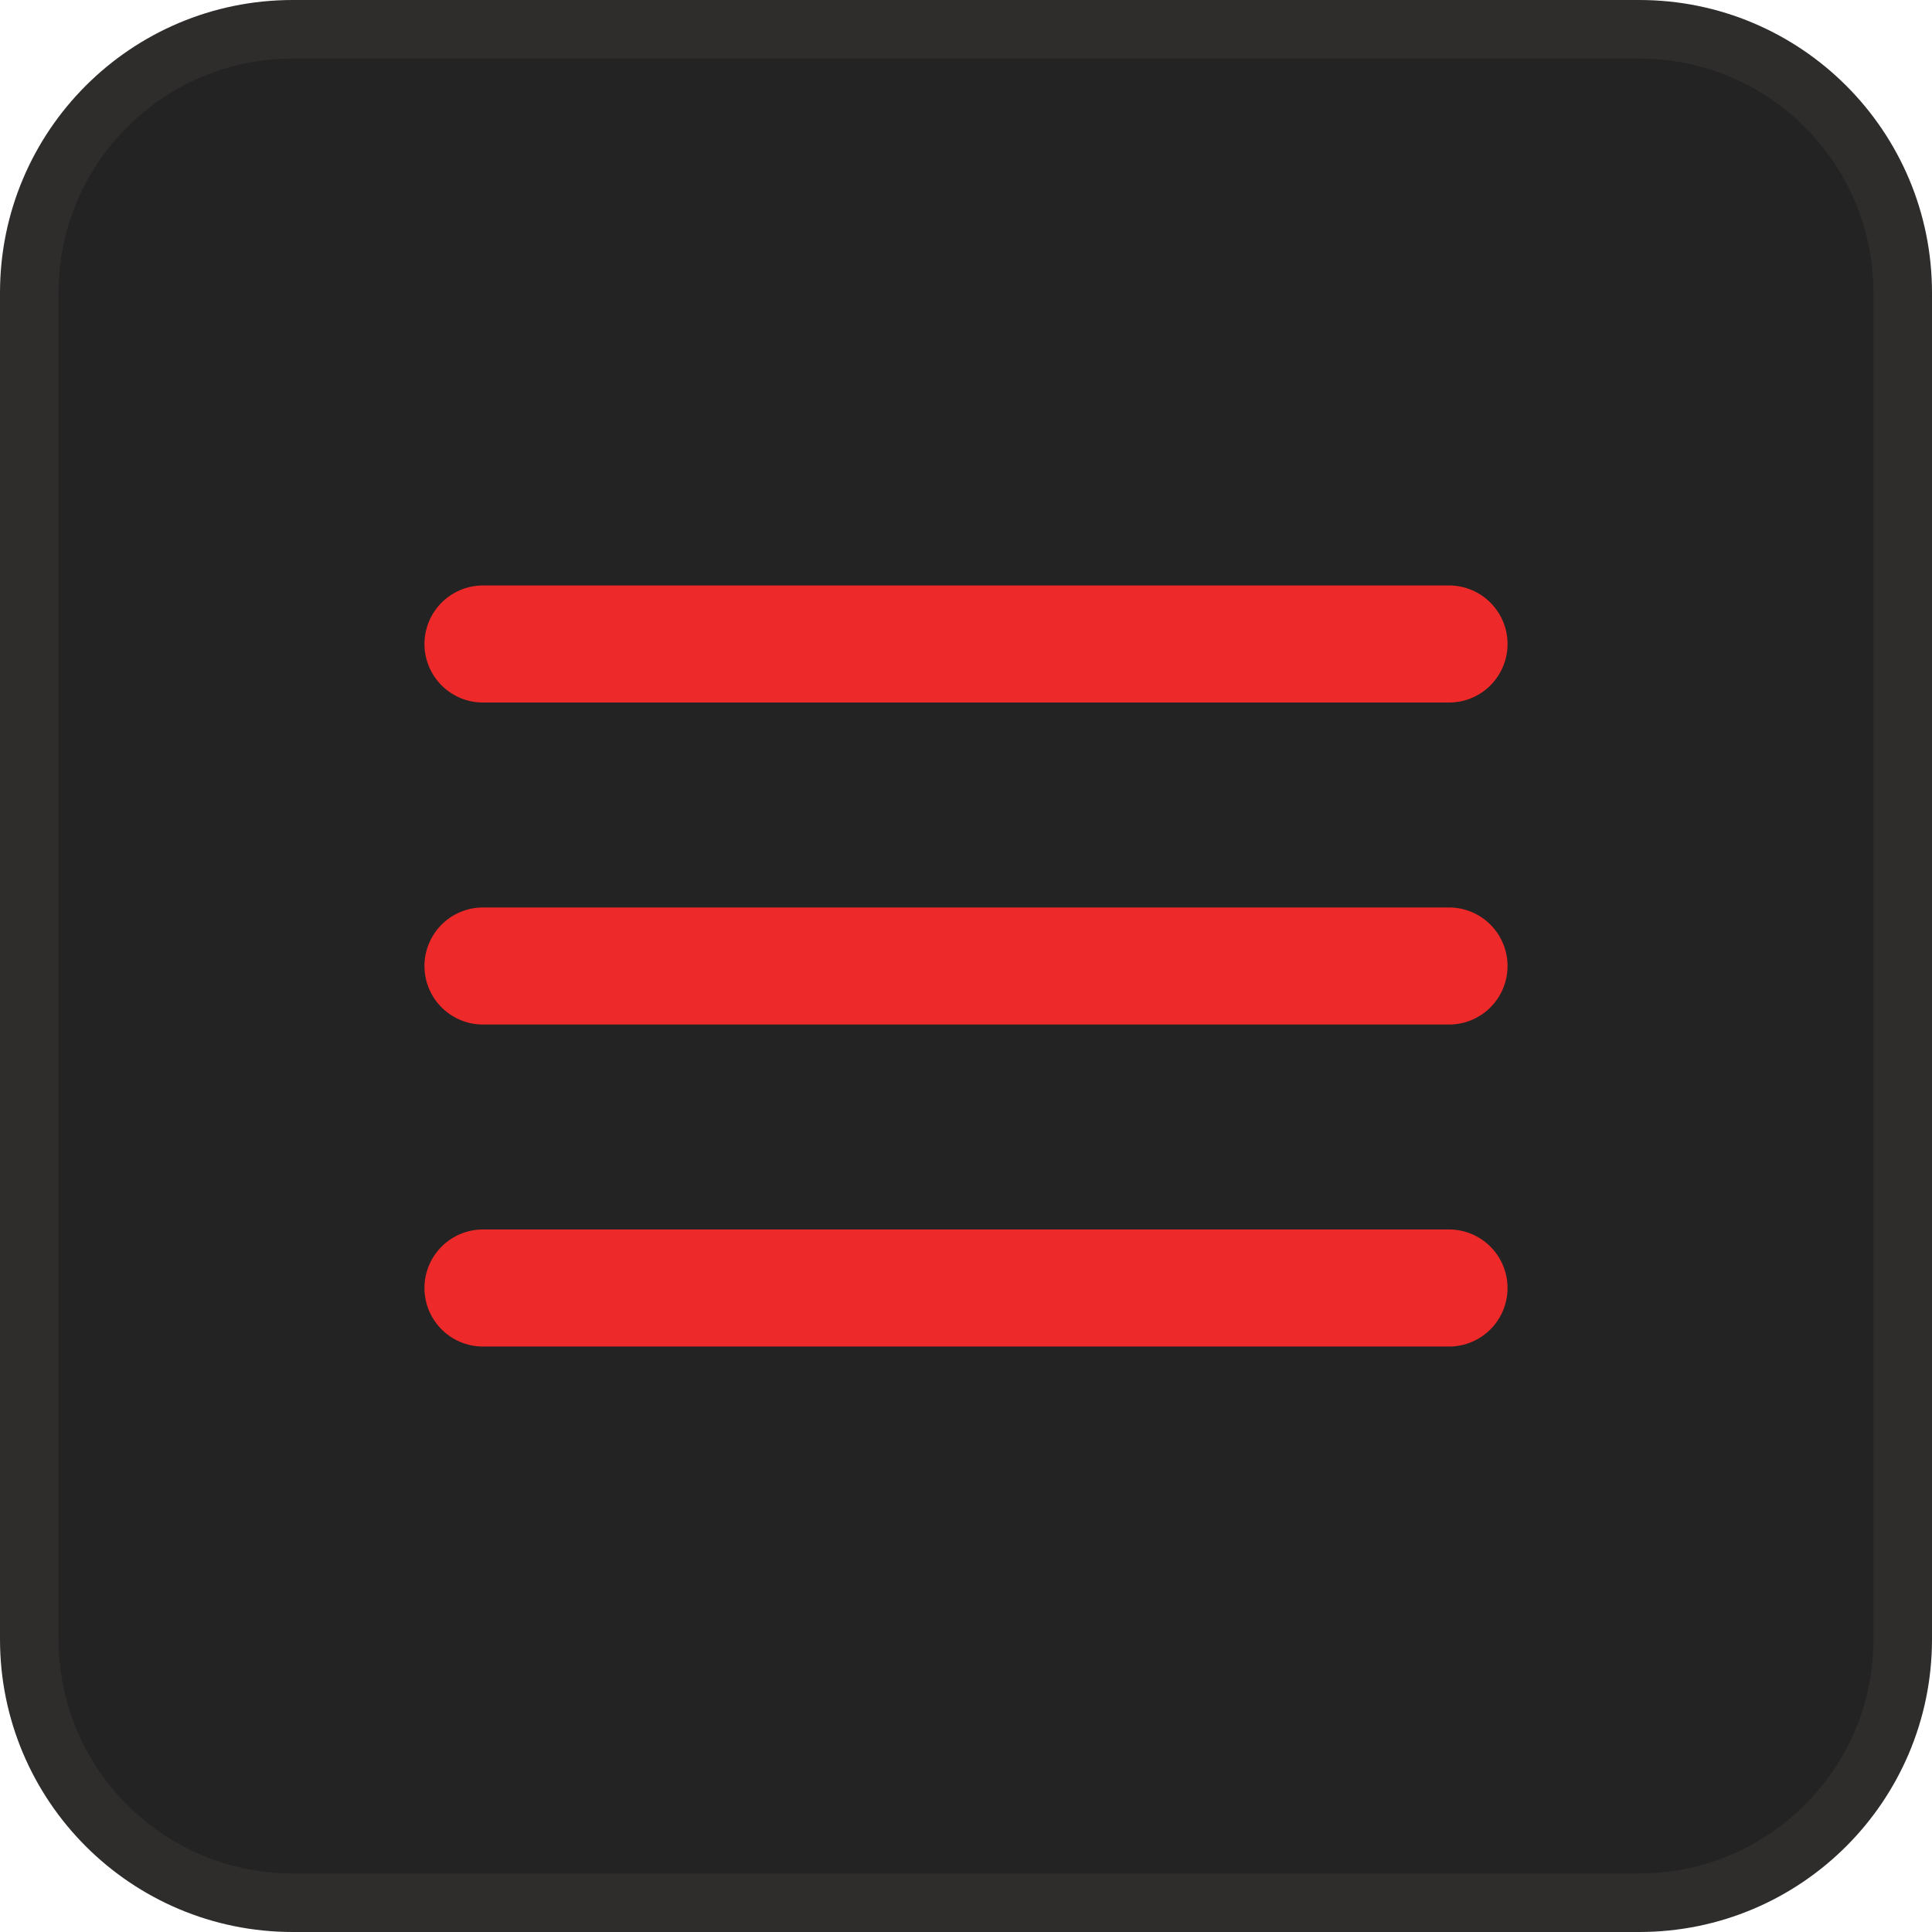
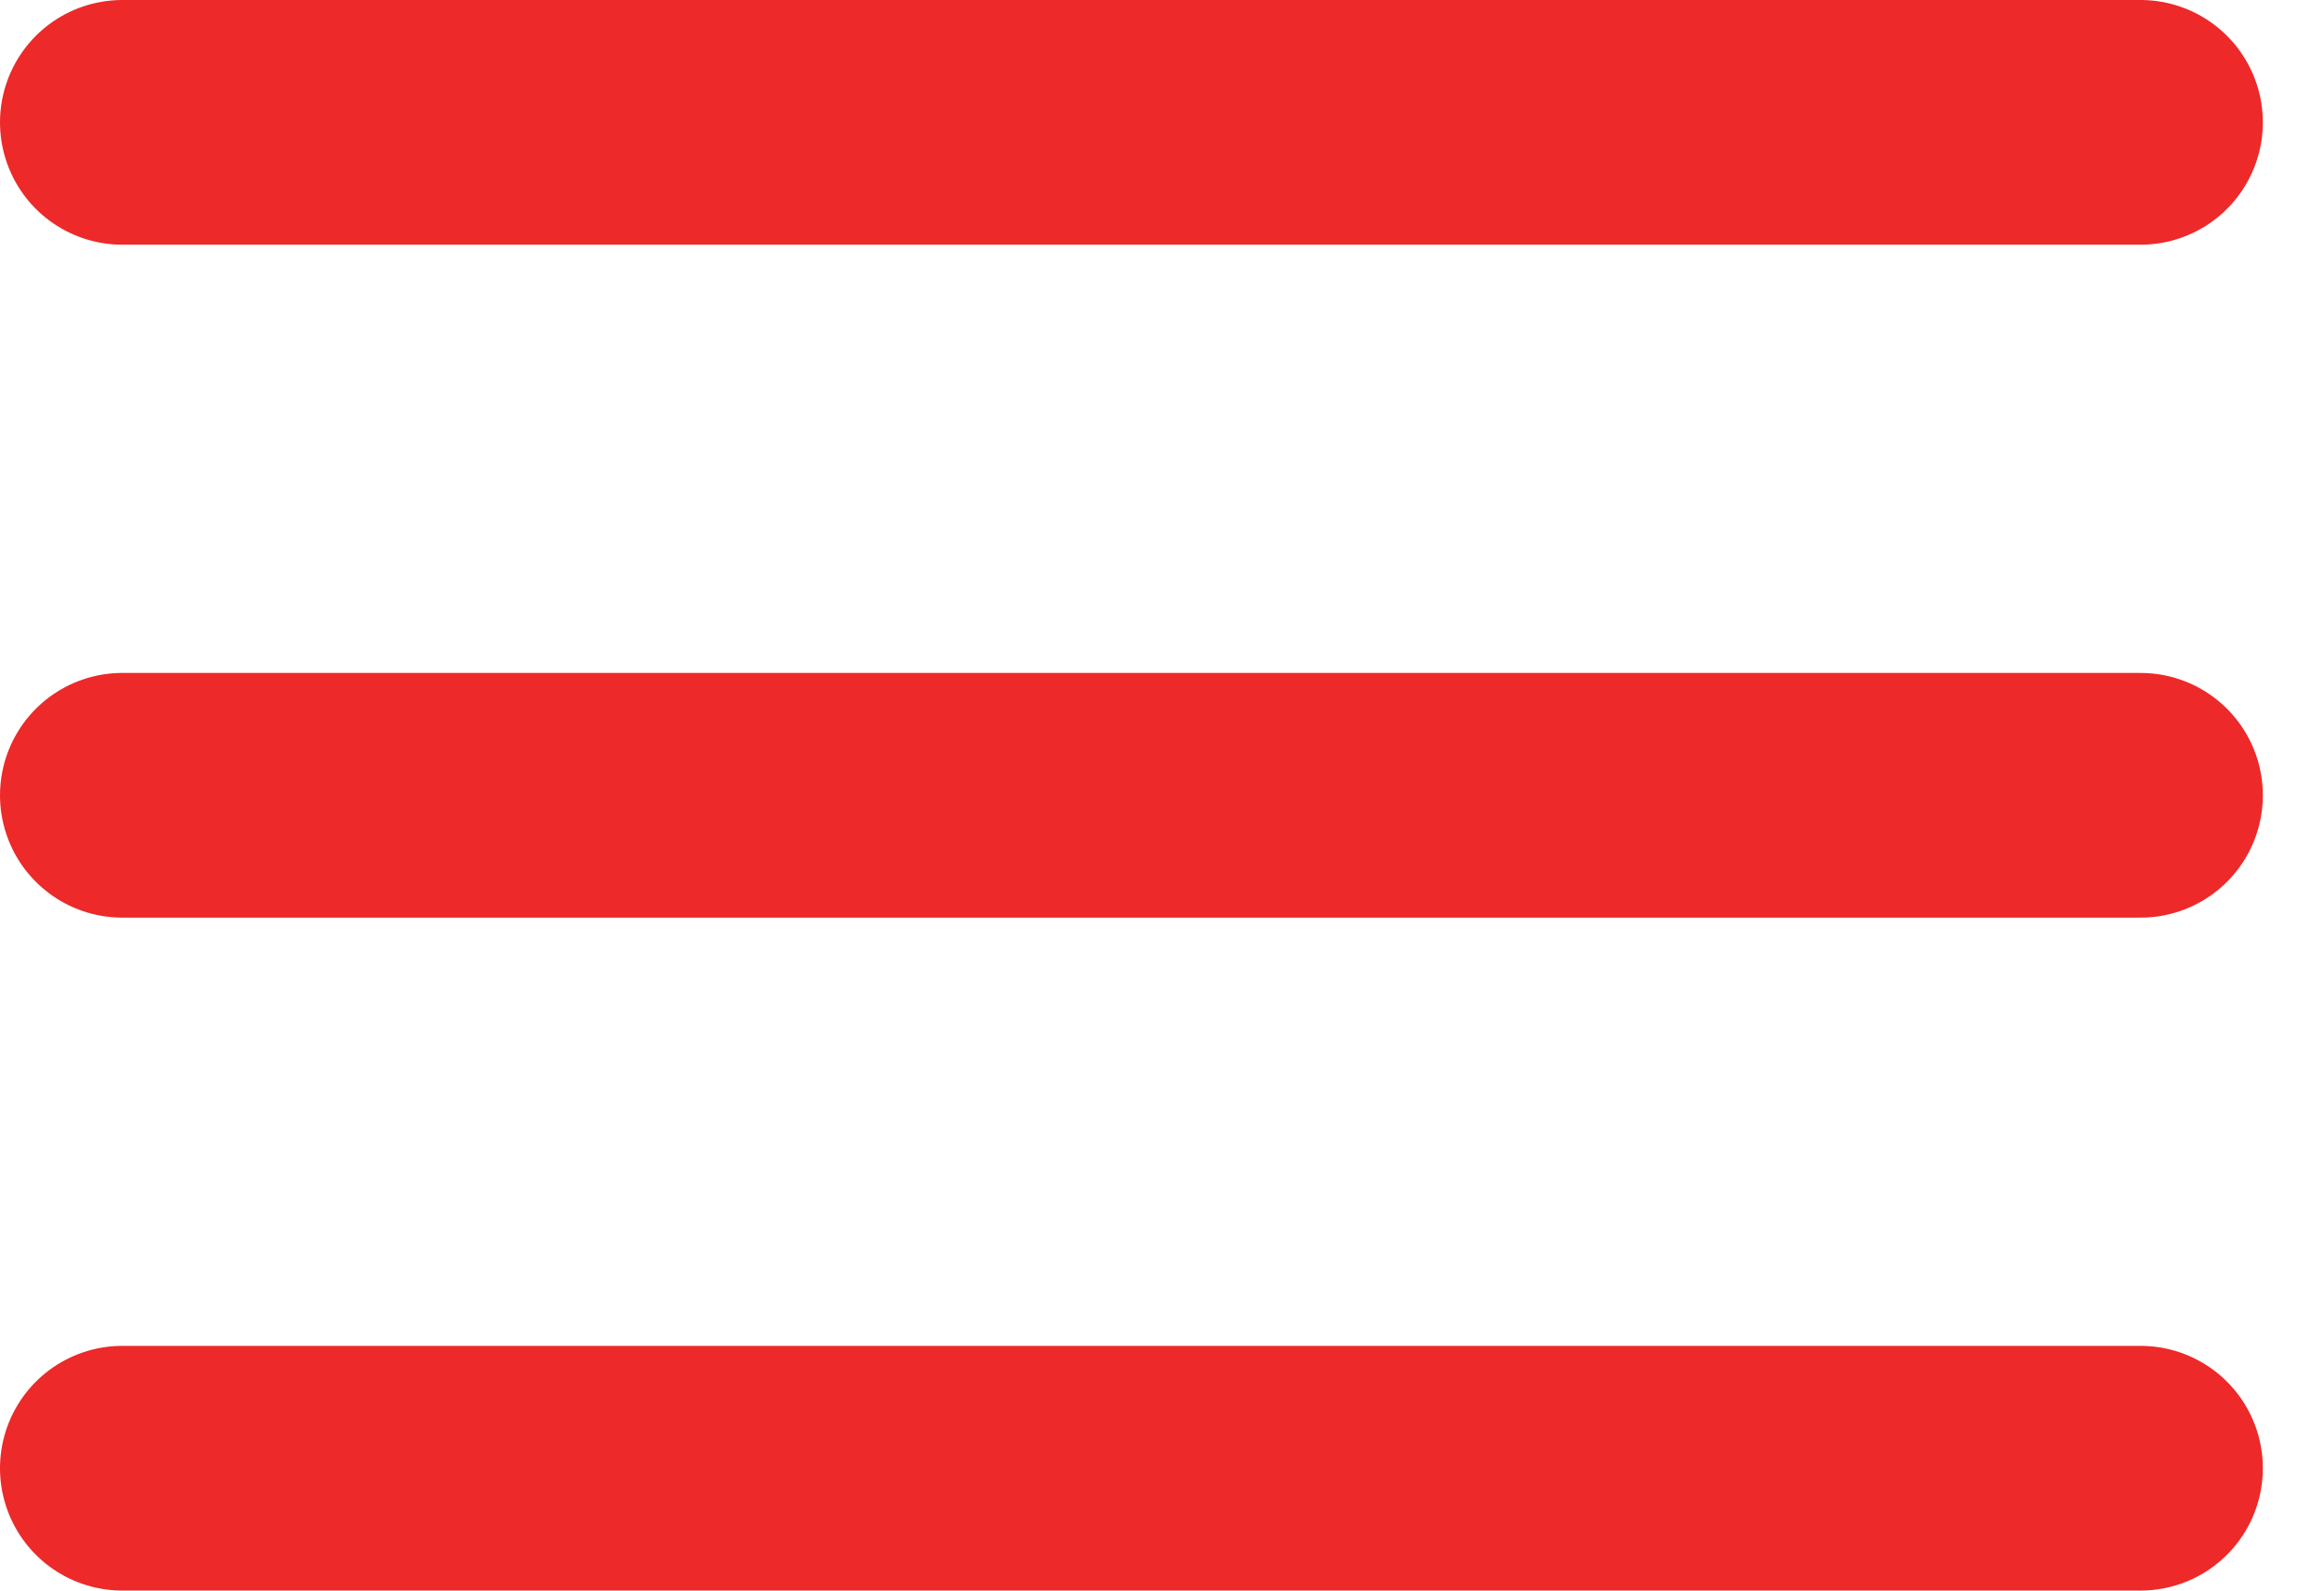
- <svg xmlns="http://www.w3.org/2000/svg" width="33" height="33" viewBox="0 0 33 33" fill="none">
-   <rect x="0.5" y="0.5" width="32" height="32" rx="4.5" fill="#242323" />
-   <rect x="0.5" y="0.5" width="32" height="32" rx="4.5" stroke="#2F2C2C" />
-   <path d="M8.25 11H24.75M8.25 16.5H24.75M8.25 22H24.75" stroke="#ED2929" stroke-width="2" stroke-linecap="round" stroke-linejoin="round" />
+ <svg xmlns="http://www.w3.org/2000/svg" width="19" height="13" viewBox="0 0 19 13" fill="none">
+   <path d="M1 1H17.5M1 6.5H17.5M1 12H17.5" stroke="#ED2929" stroke-width="2" stroke-linecap="round" stroke-linejoin="round" />
</svg>
